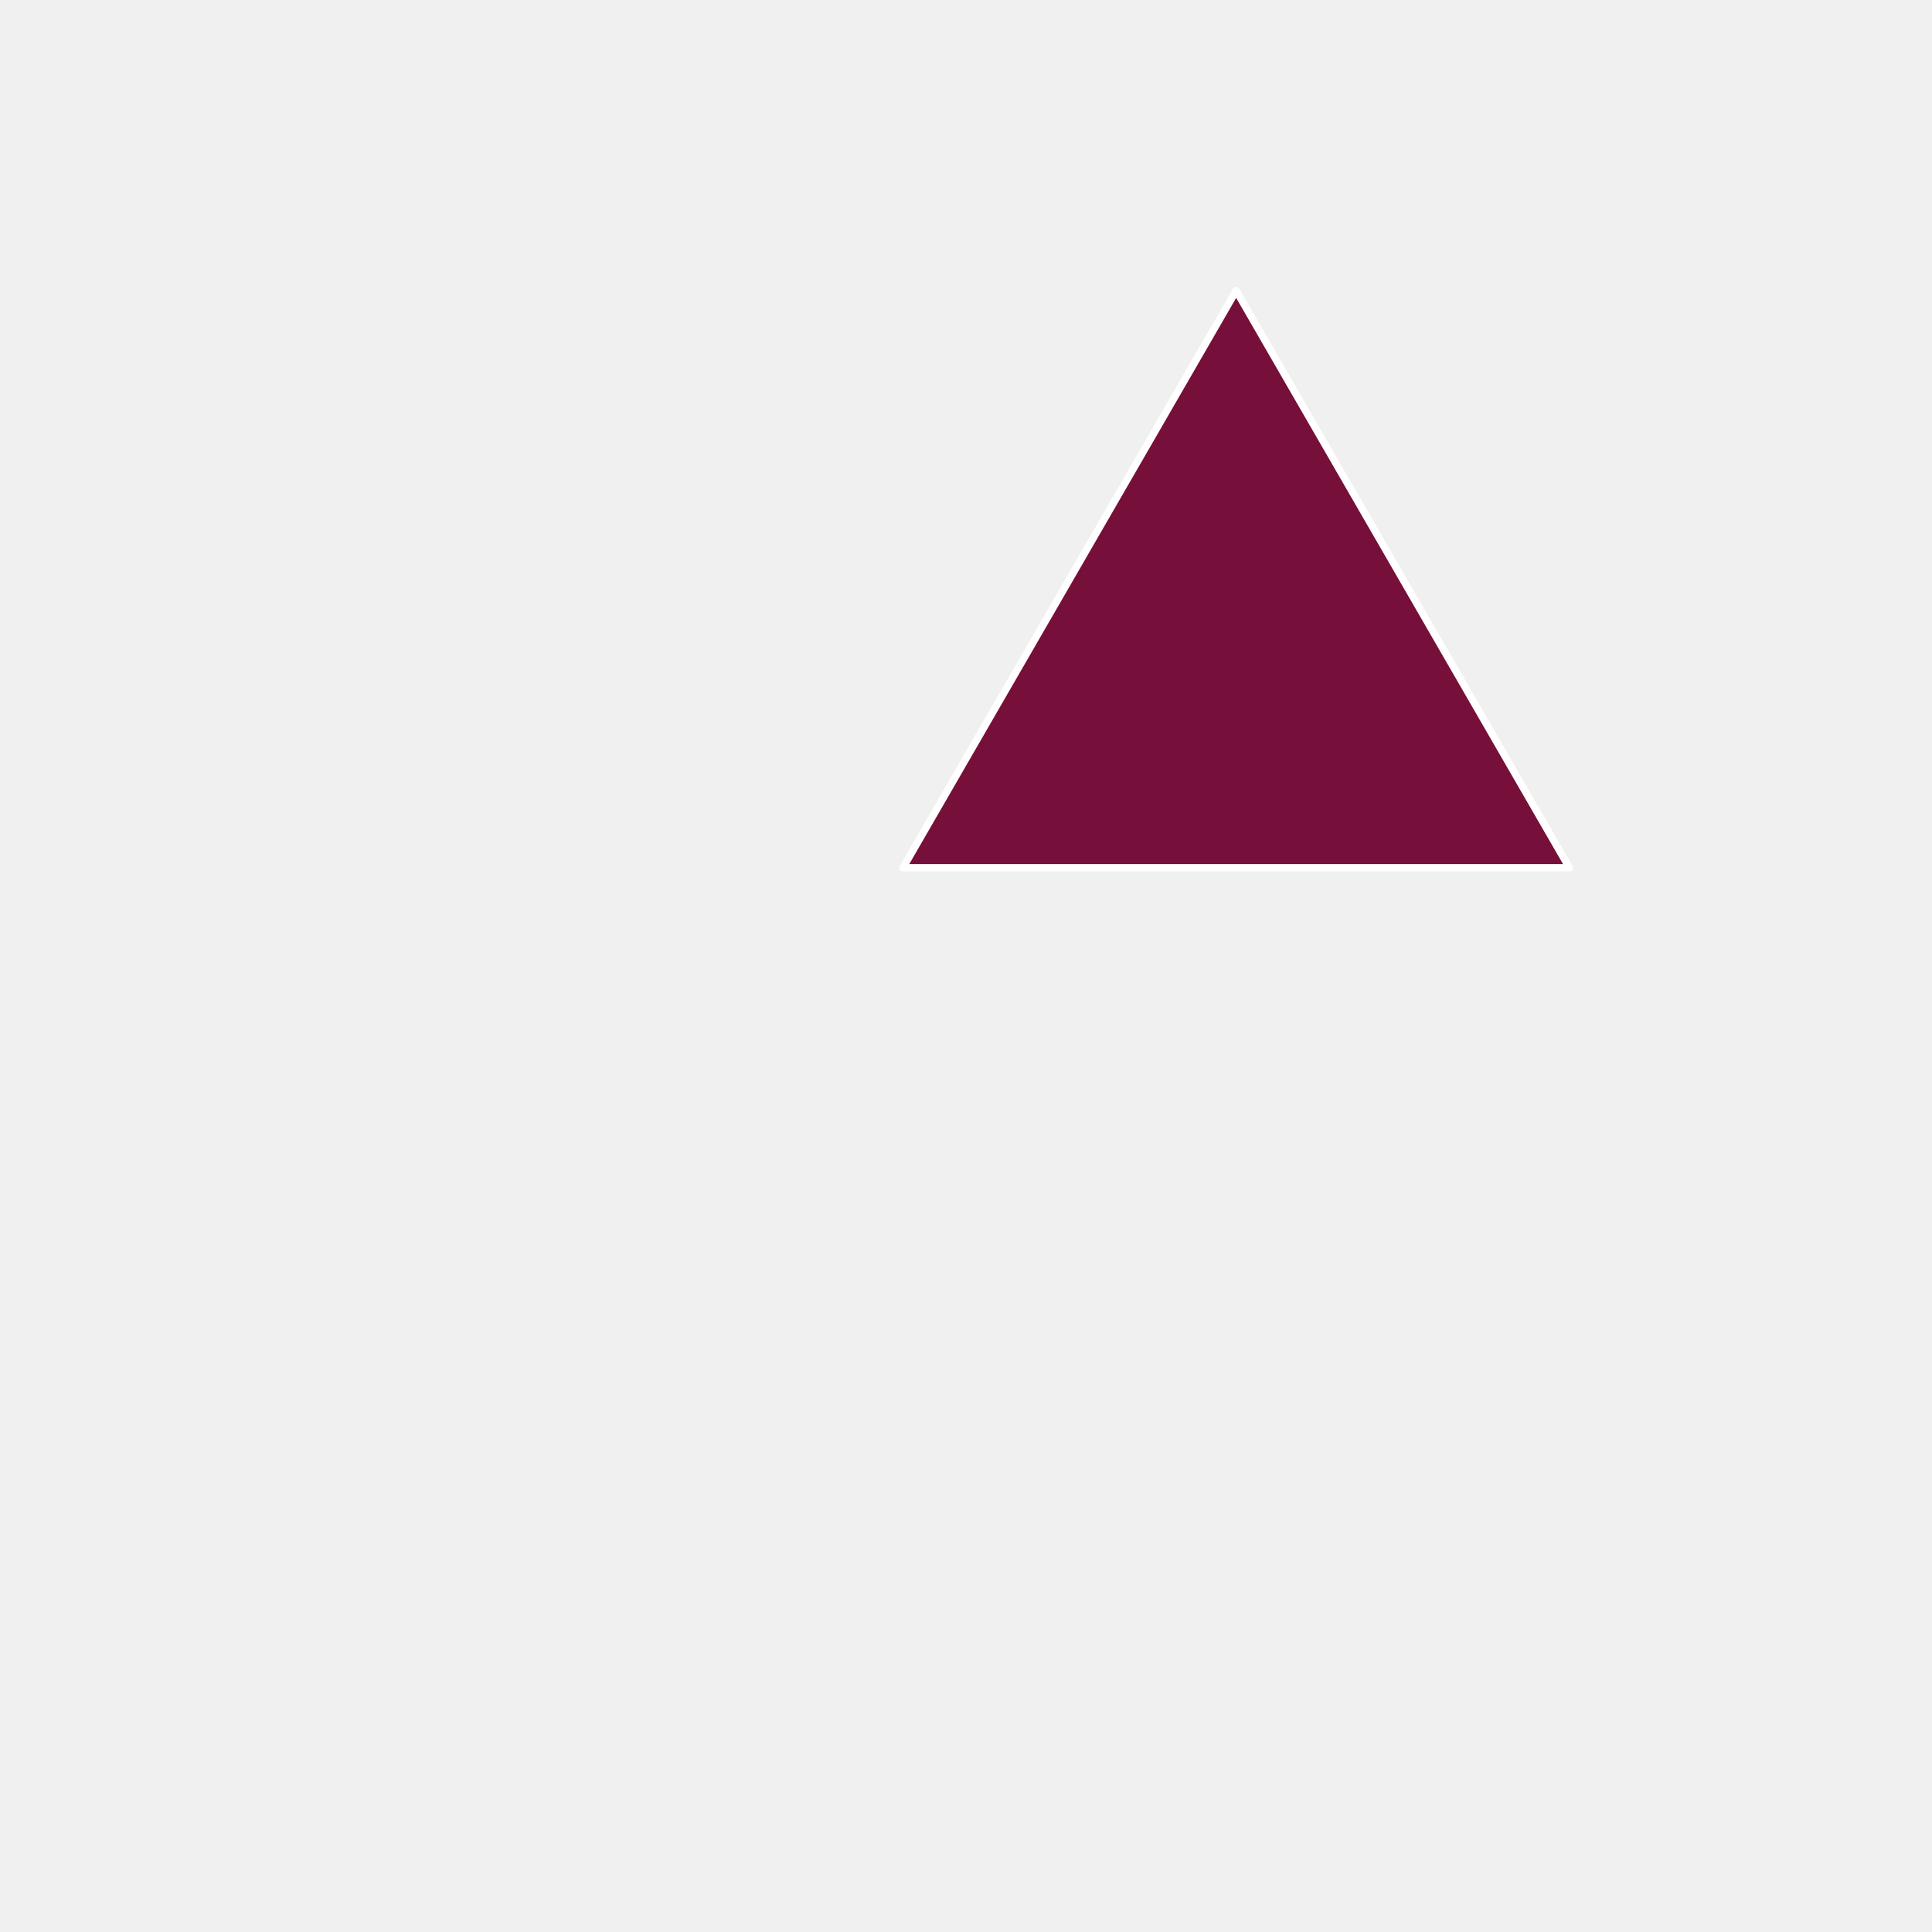
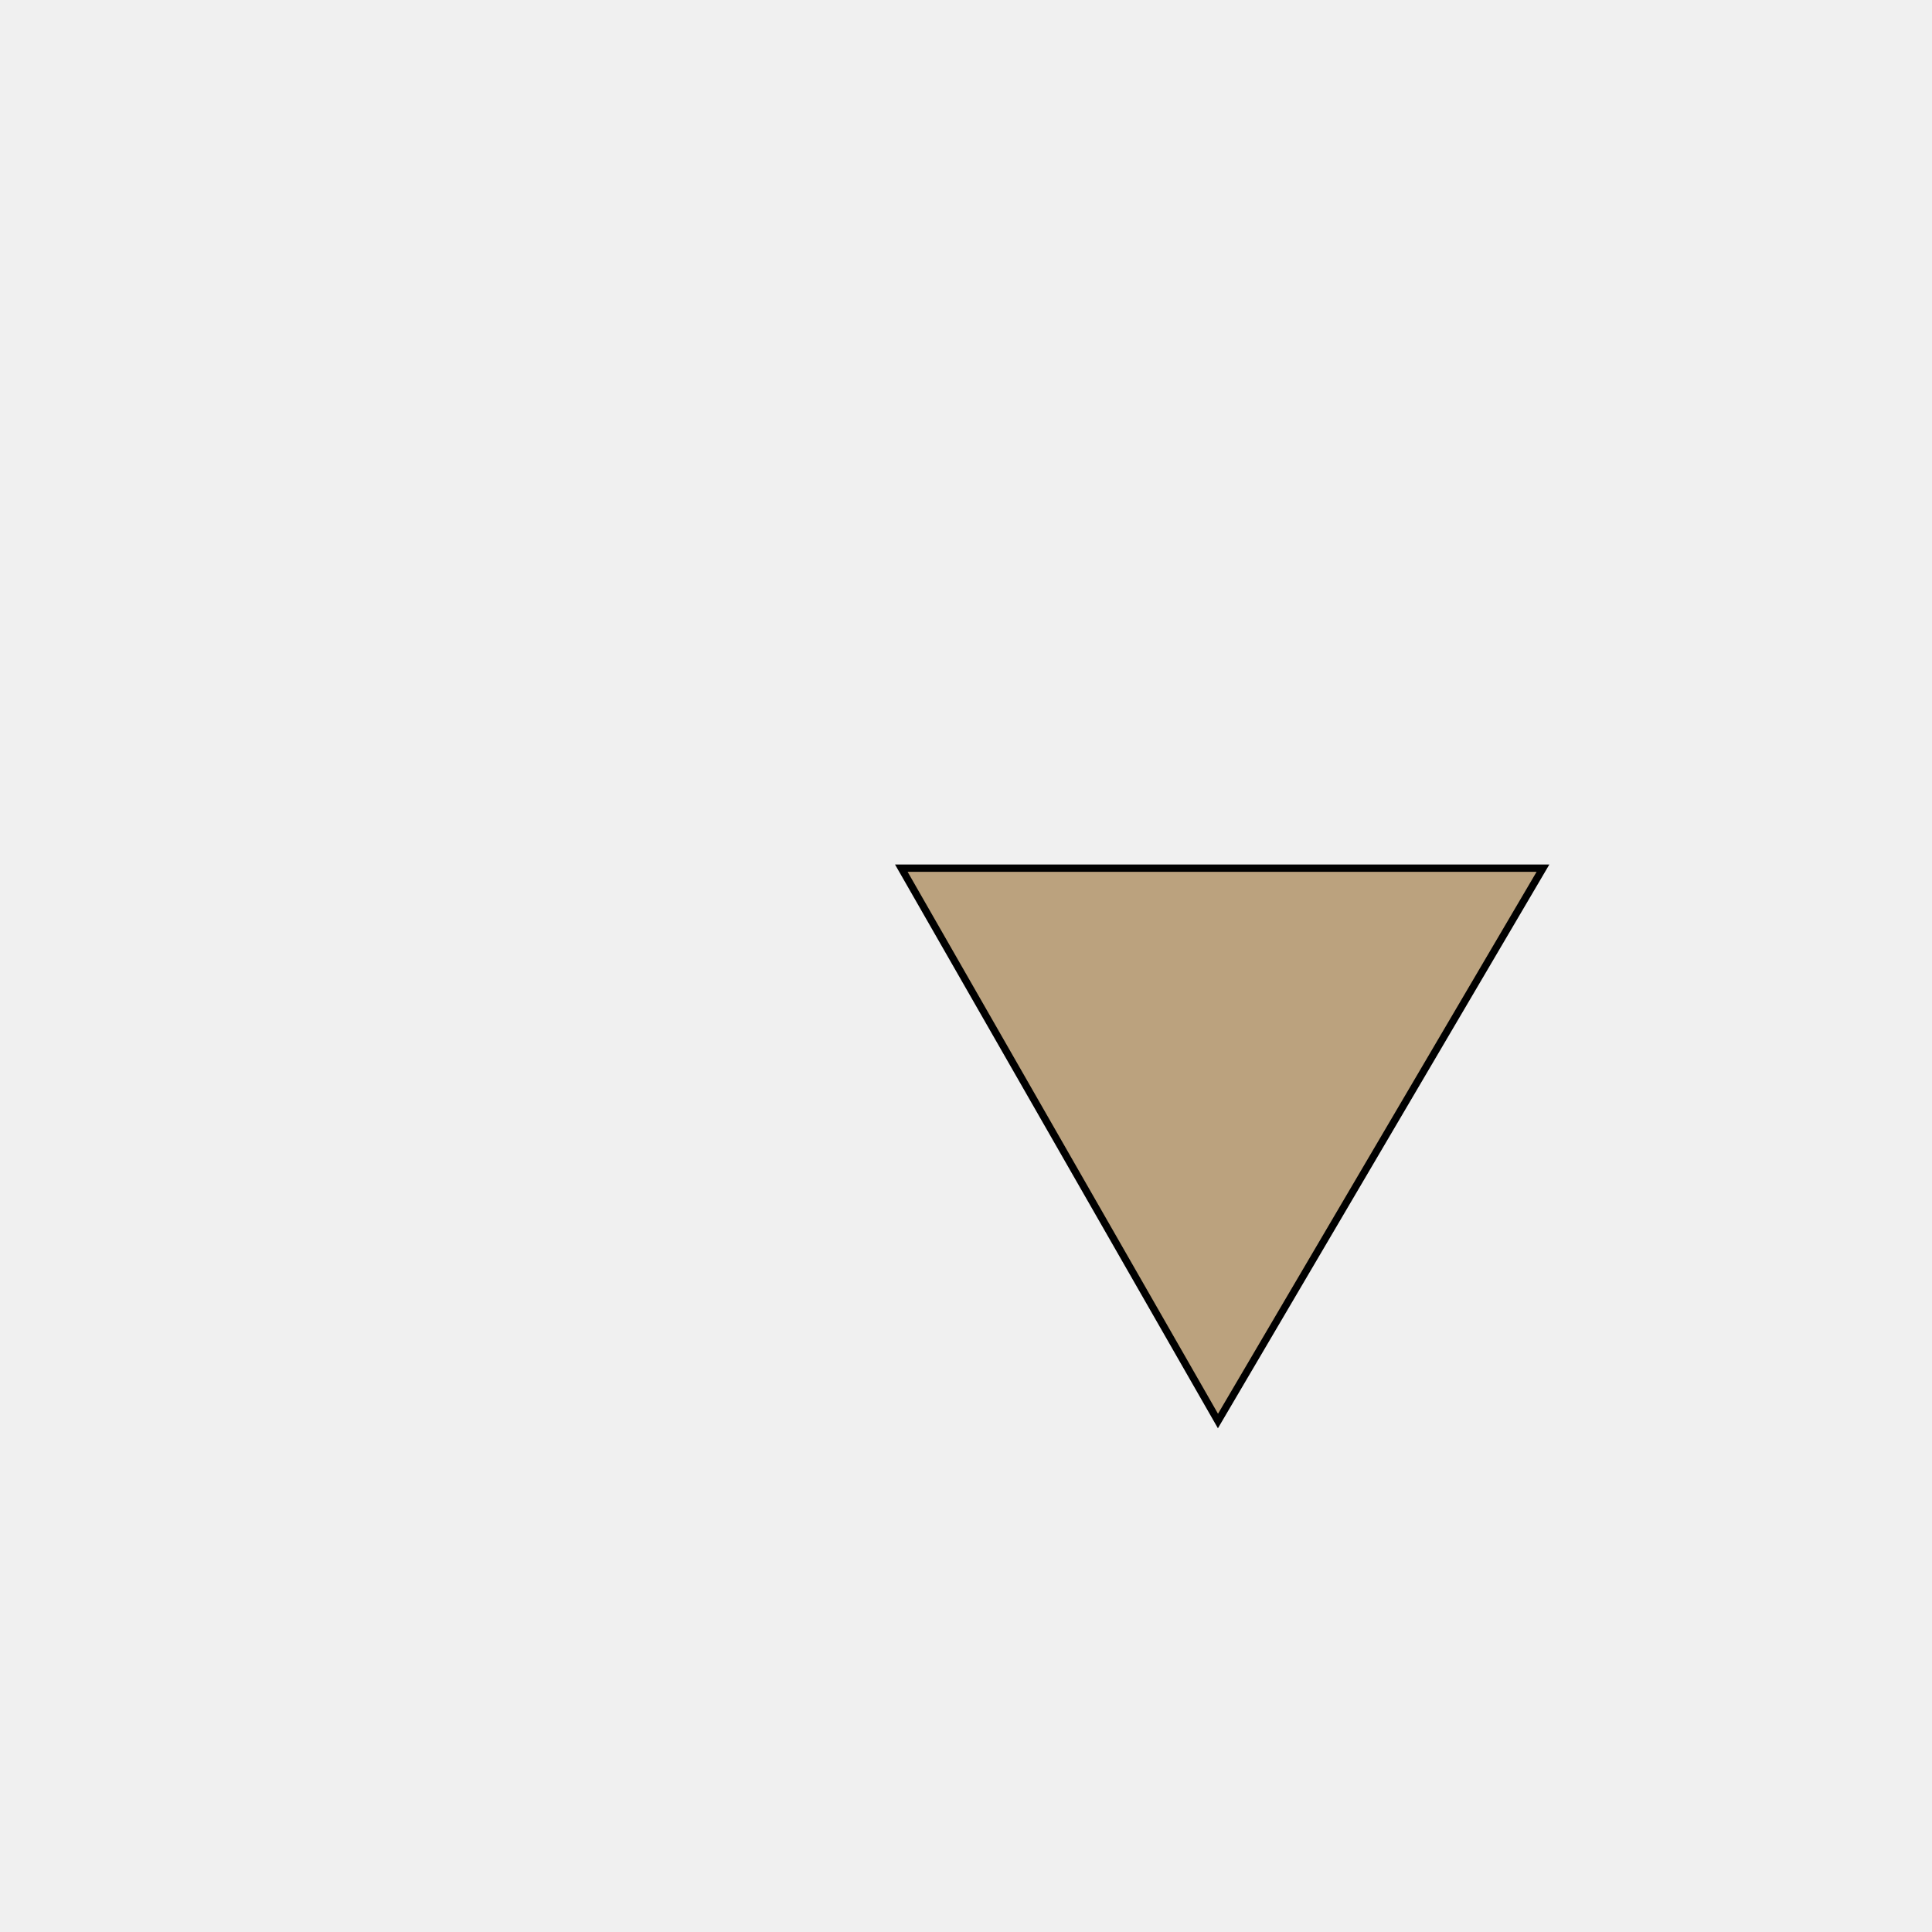
<svg xmlns="http://www.w3.org/2000/svg" version="1.1" id="Capa_1" x="0px" y="0px" viewBox="0 0 264.938 264.938" style="enable-background:new 0 0 264.938 264.938;" xml:space="preserve" width="100%" height="100%">
  <defs id="defs43" />
  <g id="g3" style="fill:#895410;fill-opacity:1;stroke:#000000;stroke-width:3.2;stroke-linejoin:round;stroke-miterlimit:4;stroke-opacity:1;stroke-dasharray:none" transform="matrix(0.8891083,0,0,0.4703691,-483.1917,-5.055771)">
    <g id="g5" style="fill:#895410;fill-opacity:1;stroke:#000000;stroke-width:3.2;stroke-linejoin:round;stroke-miterlimit:4;stroke-opacity:1;stroke-dasharray:none">
      <g id="g7" style="fill:#895410;fill-opacity:1;stroke:#000000;stroke-width:3.2;stroke-linejoin:round;stroke-miterlimit:4;stroke-opacity:1;stroke-dasharray:none">
			
		</g>
    </g>
  </g>
  <g id="g11">
</g>
  <g id="g13">
</g>
  <g id="g15">
</g>
  <g id="g17">
</g>
  <g id="g19">
</g>
  <g id="g21">
</g>
  <g id="g23">
</g>
  <g id="g25">
</g>
  <g id="g27">
</g>
  <g id="g29">
</g>
  <g id="g31">
</g>
  <g id="g33">
</g>
  <g id="g35">
</g>
  <g id="g37">
</g>
  <g id="g39">
</g>
-   <path style="fill:#760f39;fill-opacity:1;stroke:#ffffff;stroke-width:1;stroke-linejoin:round;stroke-miterlimit:4.3;stroke-opacity:1;stroke-dasharray:none" id="path3816" d="M 85.319,131.346 39.625,52.202 l 91.388,-2e-6 z" transform="matrix(1,0,0,-1,84.19641,171.1993)" />
+   <path style="fill:#814c00;stroke:#000000;stroke-width:1px;stroke-linecap:butt;stroke-linejoin:miter;stroke-opacity:1;fill-opacity:0.475" d="m 123.6,119.053 87.99,0 -44.569,75.814 z" id="path3915" />
</svg>
